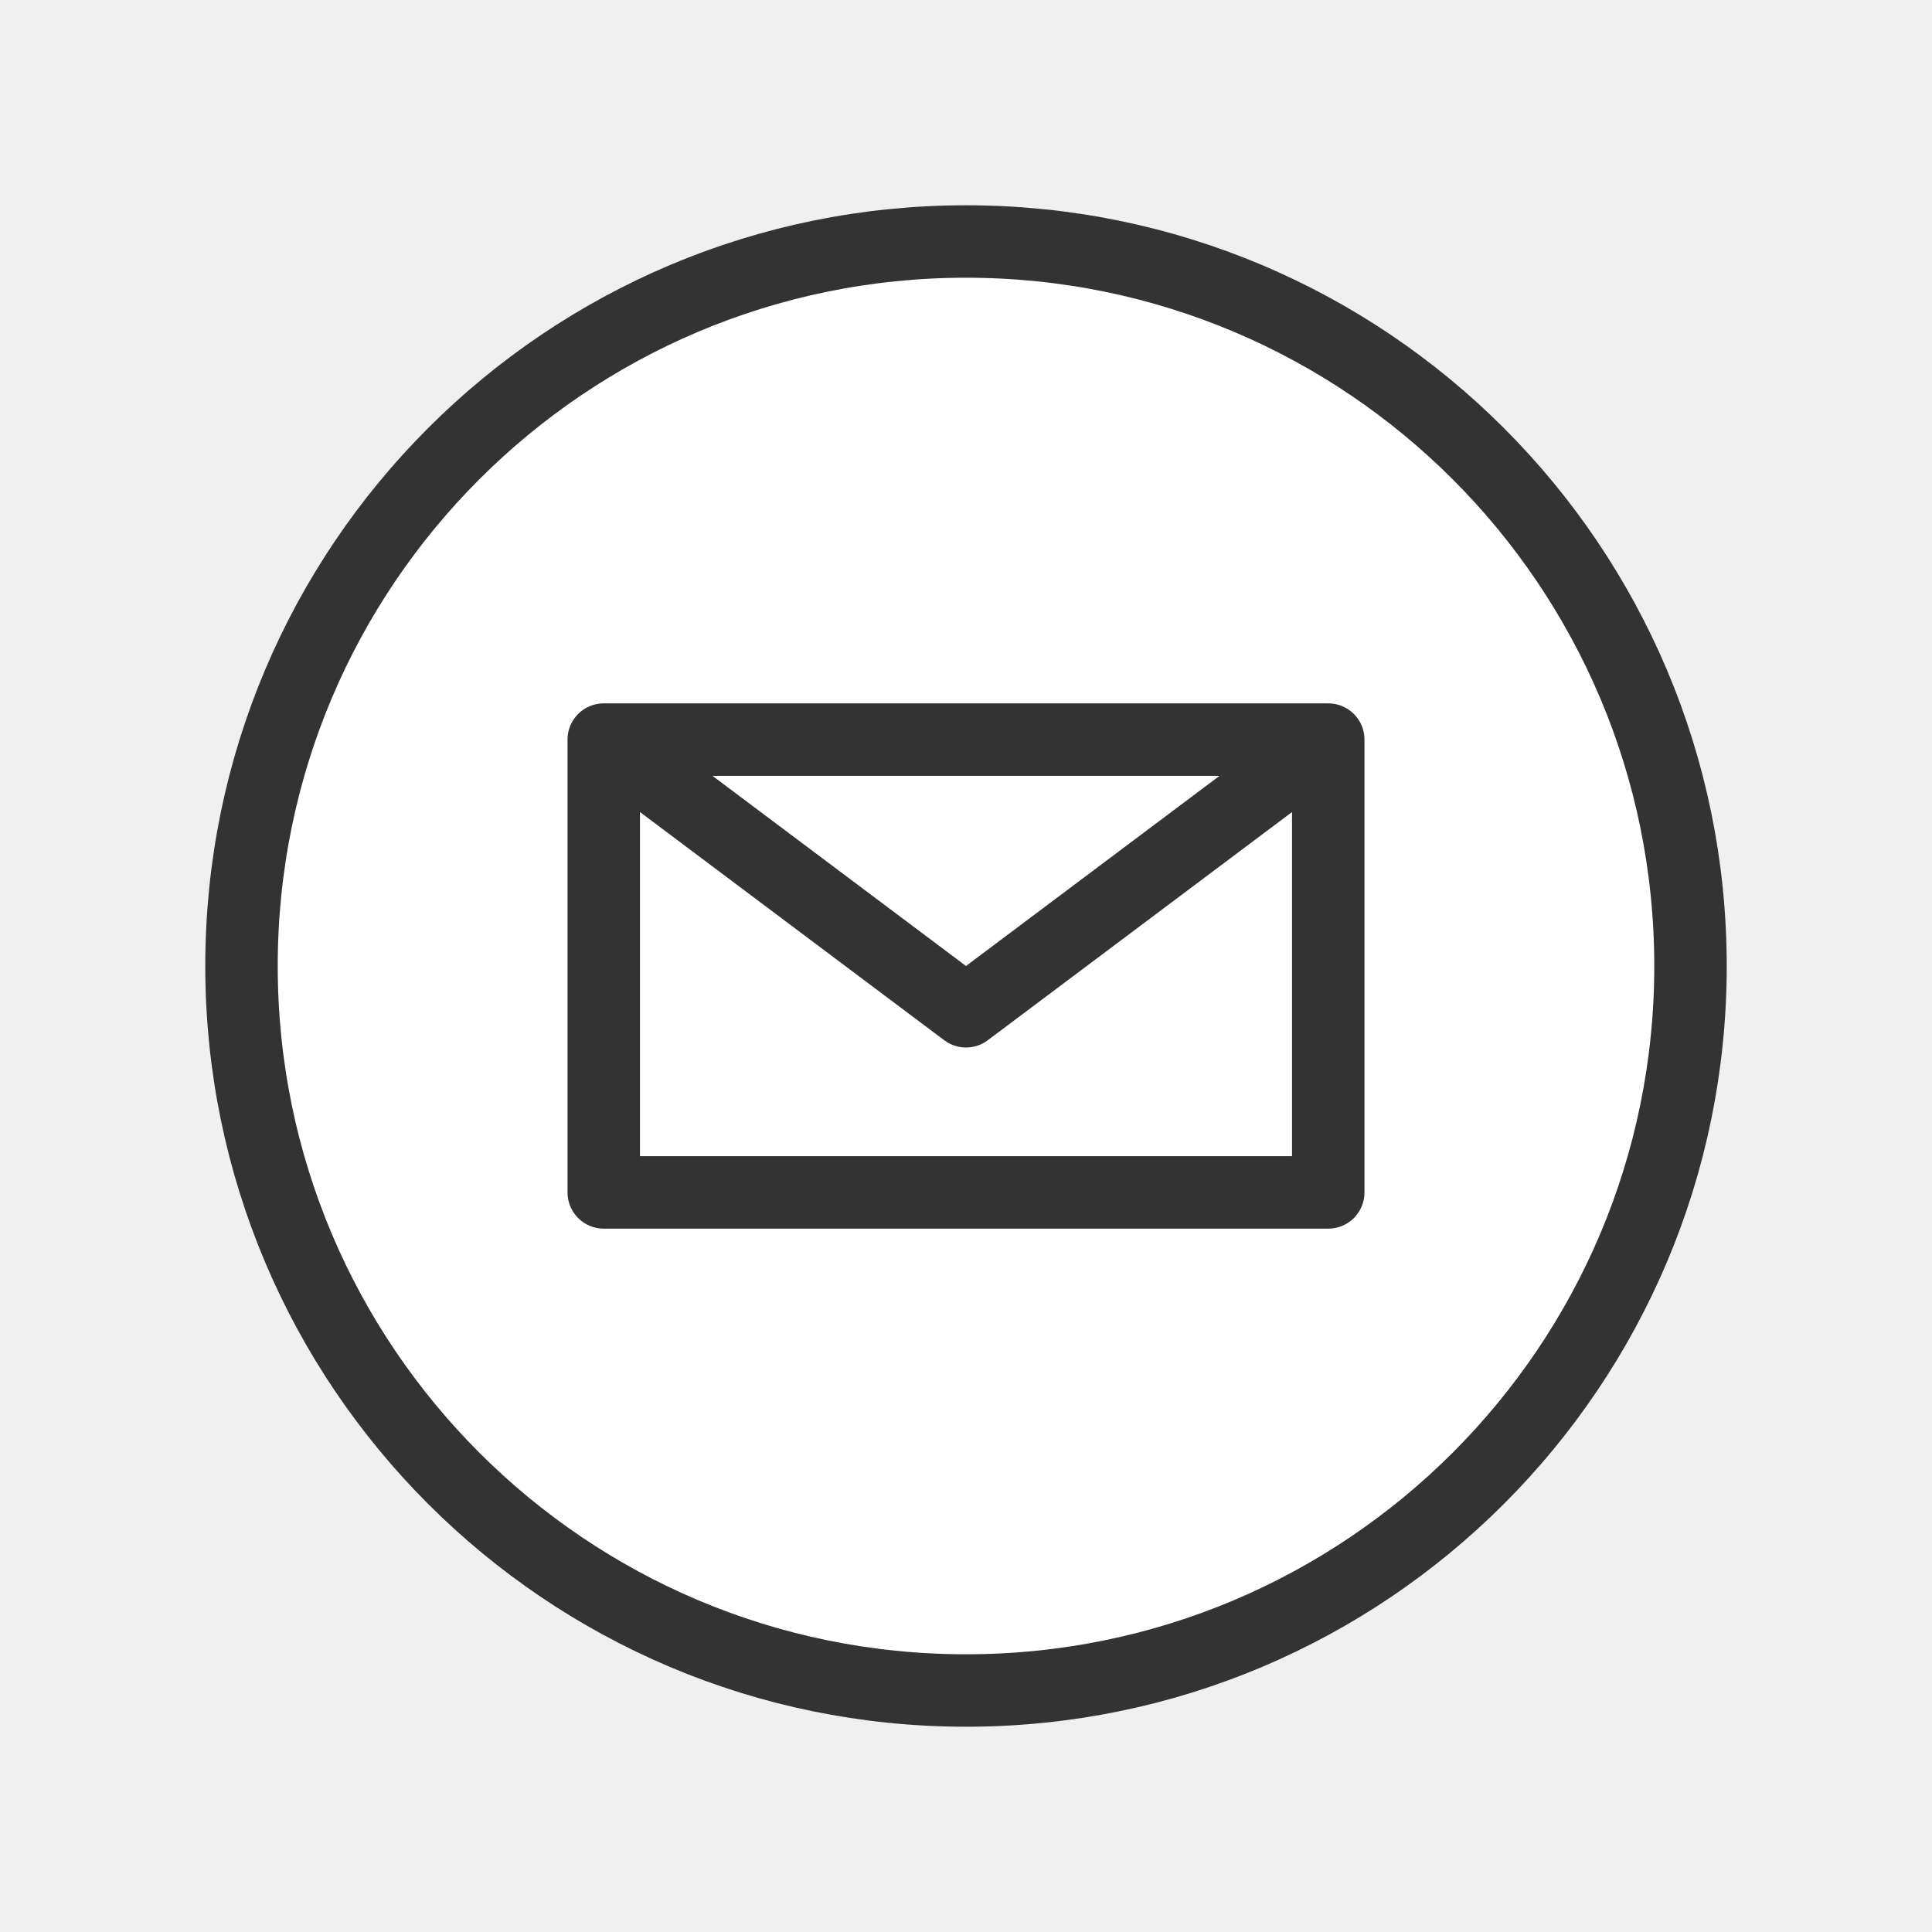
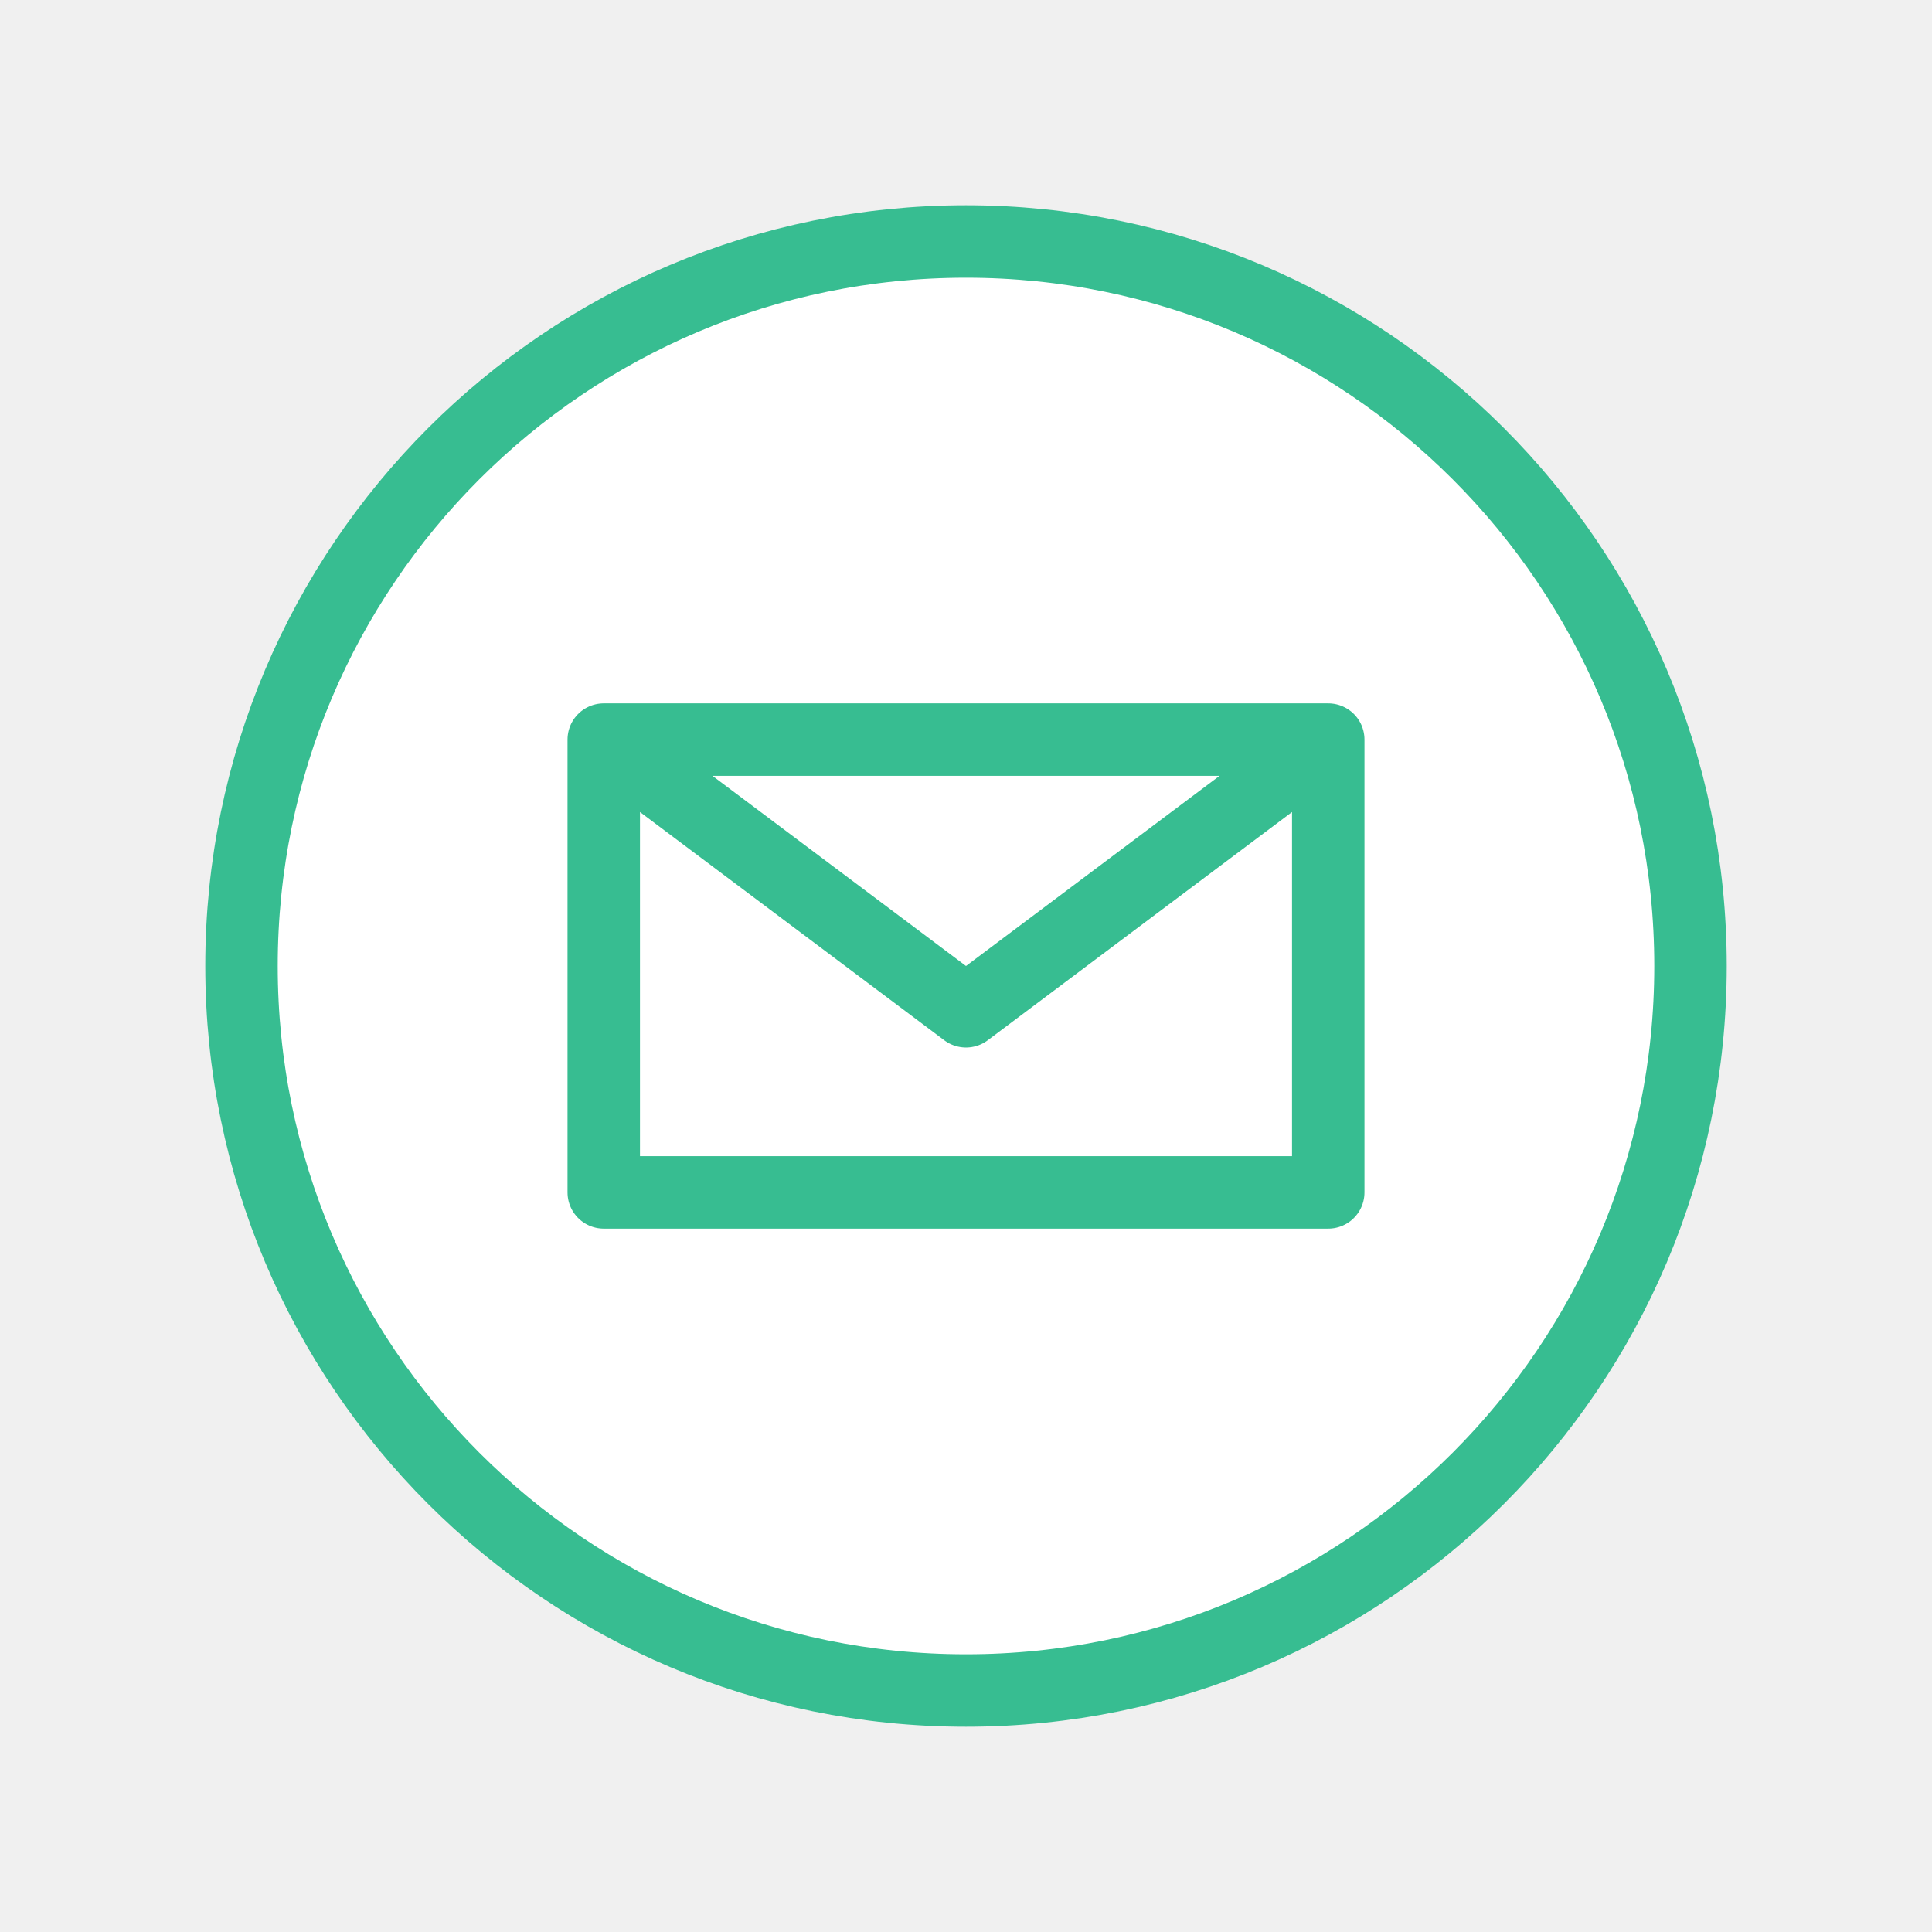
<svg xmlns="http://www.w3.org/2000/svg" height="40" version="1.1" width="40">
  <g class="djs-visual">
-     <circle cx="20" cy="20" r="15" fill="#ffffff" stroke="#333333" stroke-width="1.5" stroke-linecap="round" stroke-linejoin="round" stroke-opacity="1" id="svg_1" />
-     <path fill="#ffffff" stroke="#333333" d="M7,10L7,20L23,20L23,10ZM7,10L15,16L23,10" stroke-width="1.6" stroke-linecap="round" stroke-linejoin="round" stroke-opacity="1" transform="matrix(0.9375,0,0,0.9375,5.9375,5.9375)" />
+     <circle cx="20" cy="20" r="15" fill="#ffffff" stroke="#37bd91" stroke-width="1.5" stroke-linecap="round" stroke-linejoin="round" stroke-opacity="1" id="svg_1" />
+     <path fill="#ffffff" stroke="#37bd91" d="M7,10L7,20L23,20L23,10ZM7,10L15,16L23,10" stroke-width="1.6" stroke-linecap="round" stroke-linejoin="round" stroke-opacity="1" transform="matrix(0.9375,0,0,0.9375,5.9375,5.9375)" />
  </g>
</svg>
